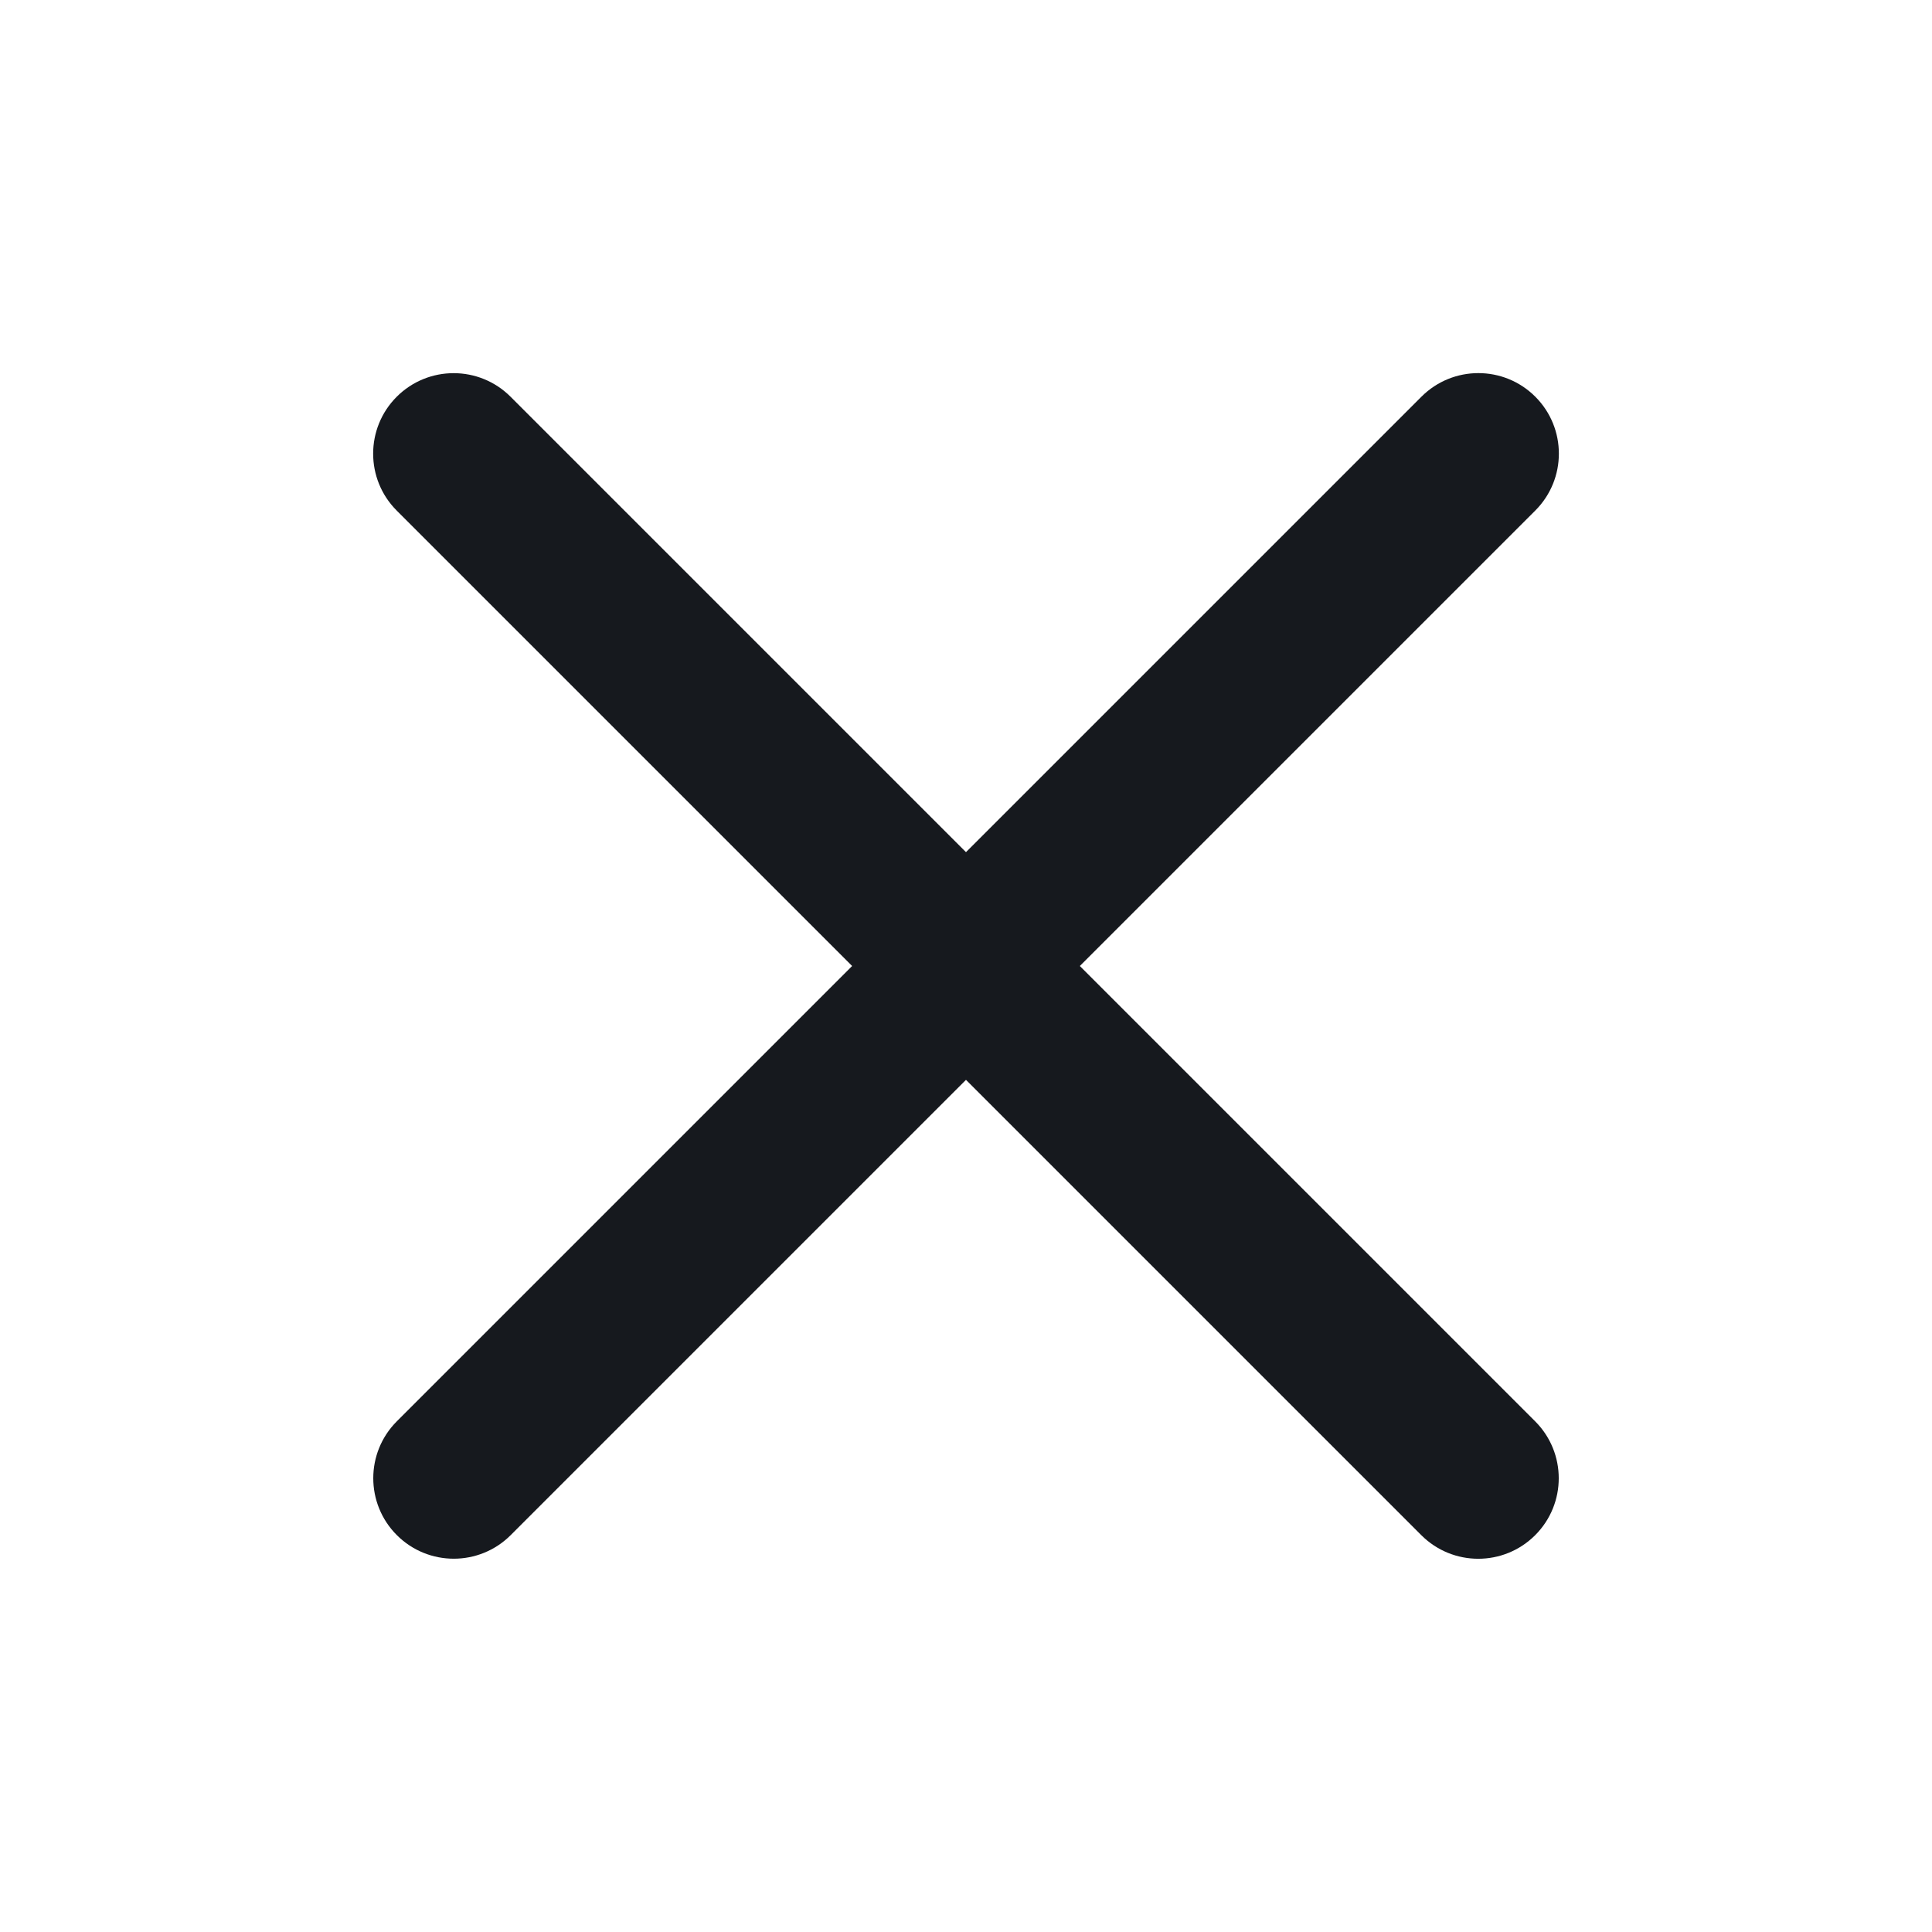
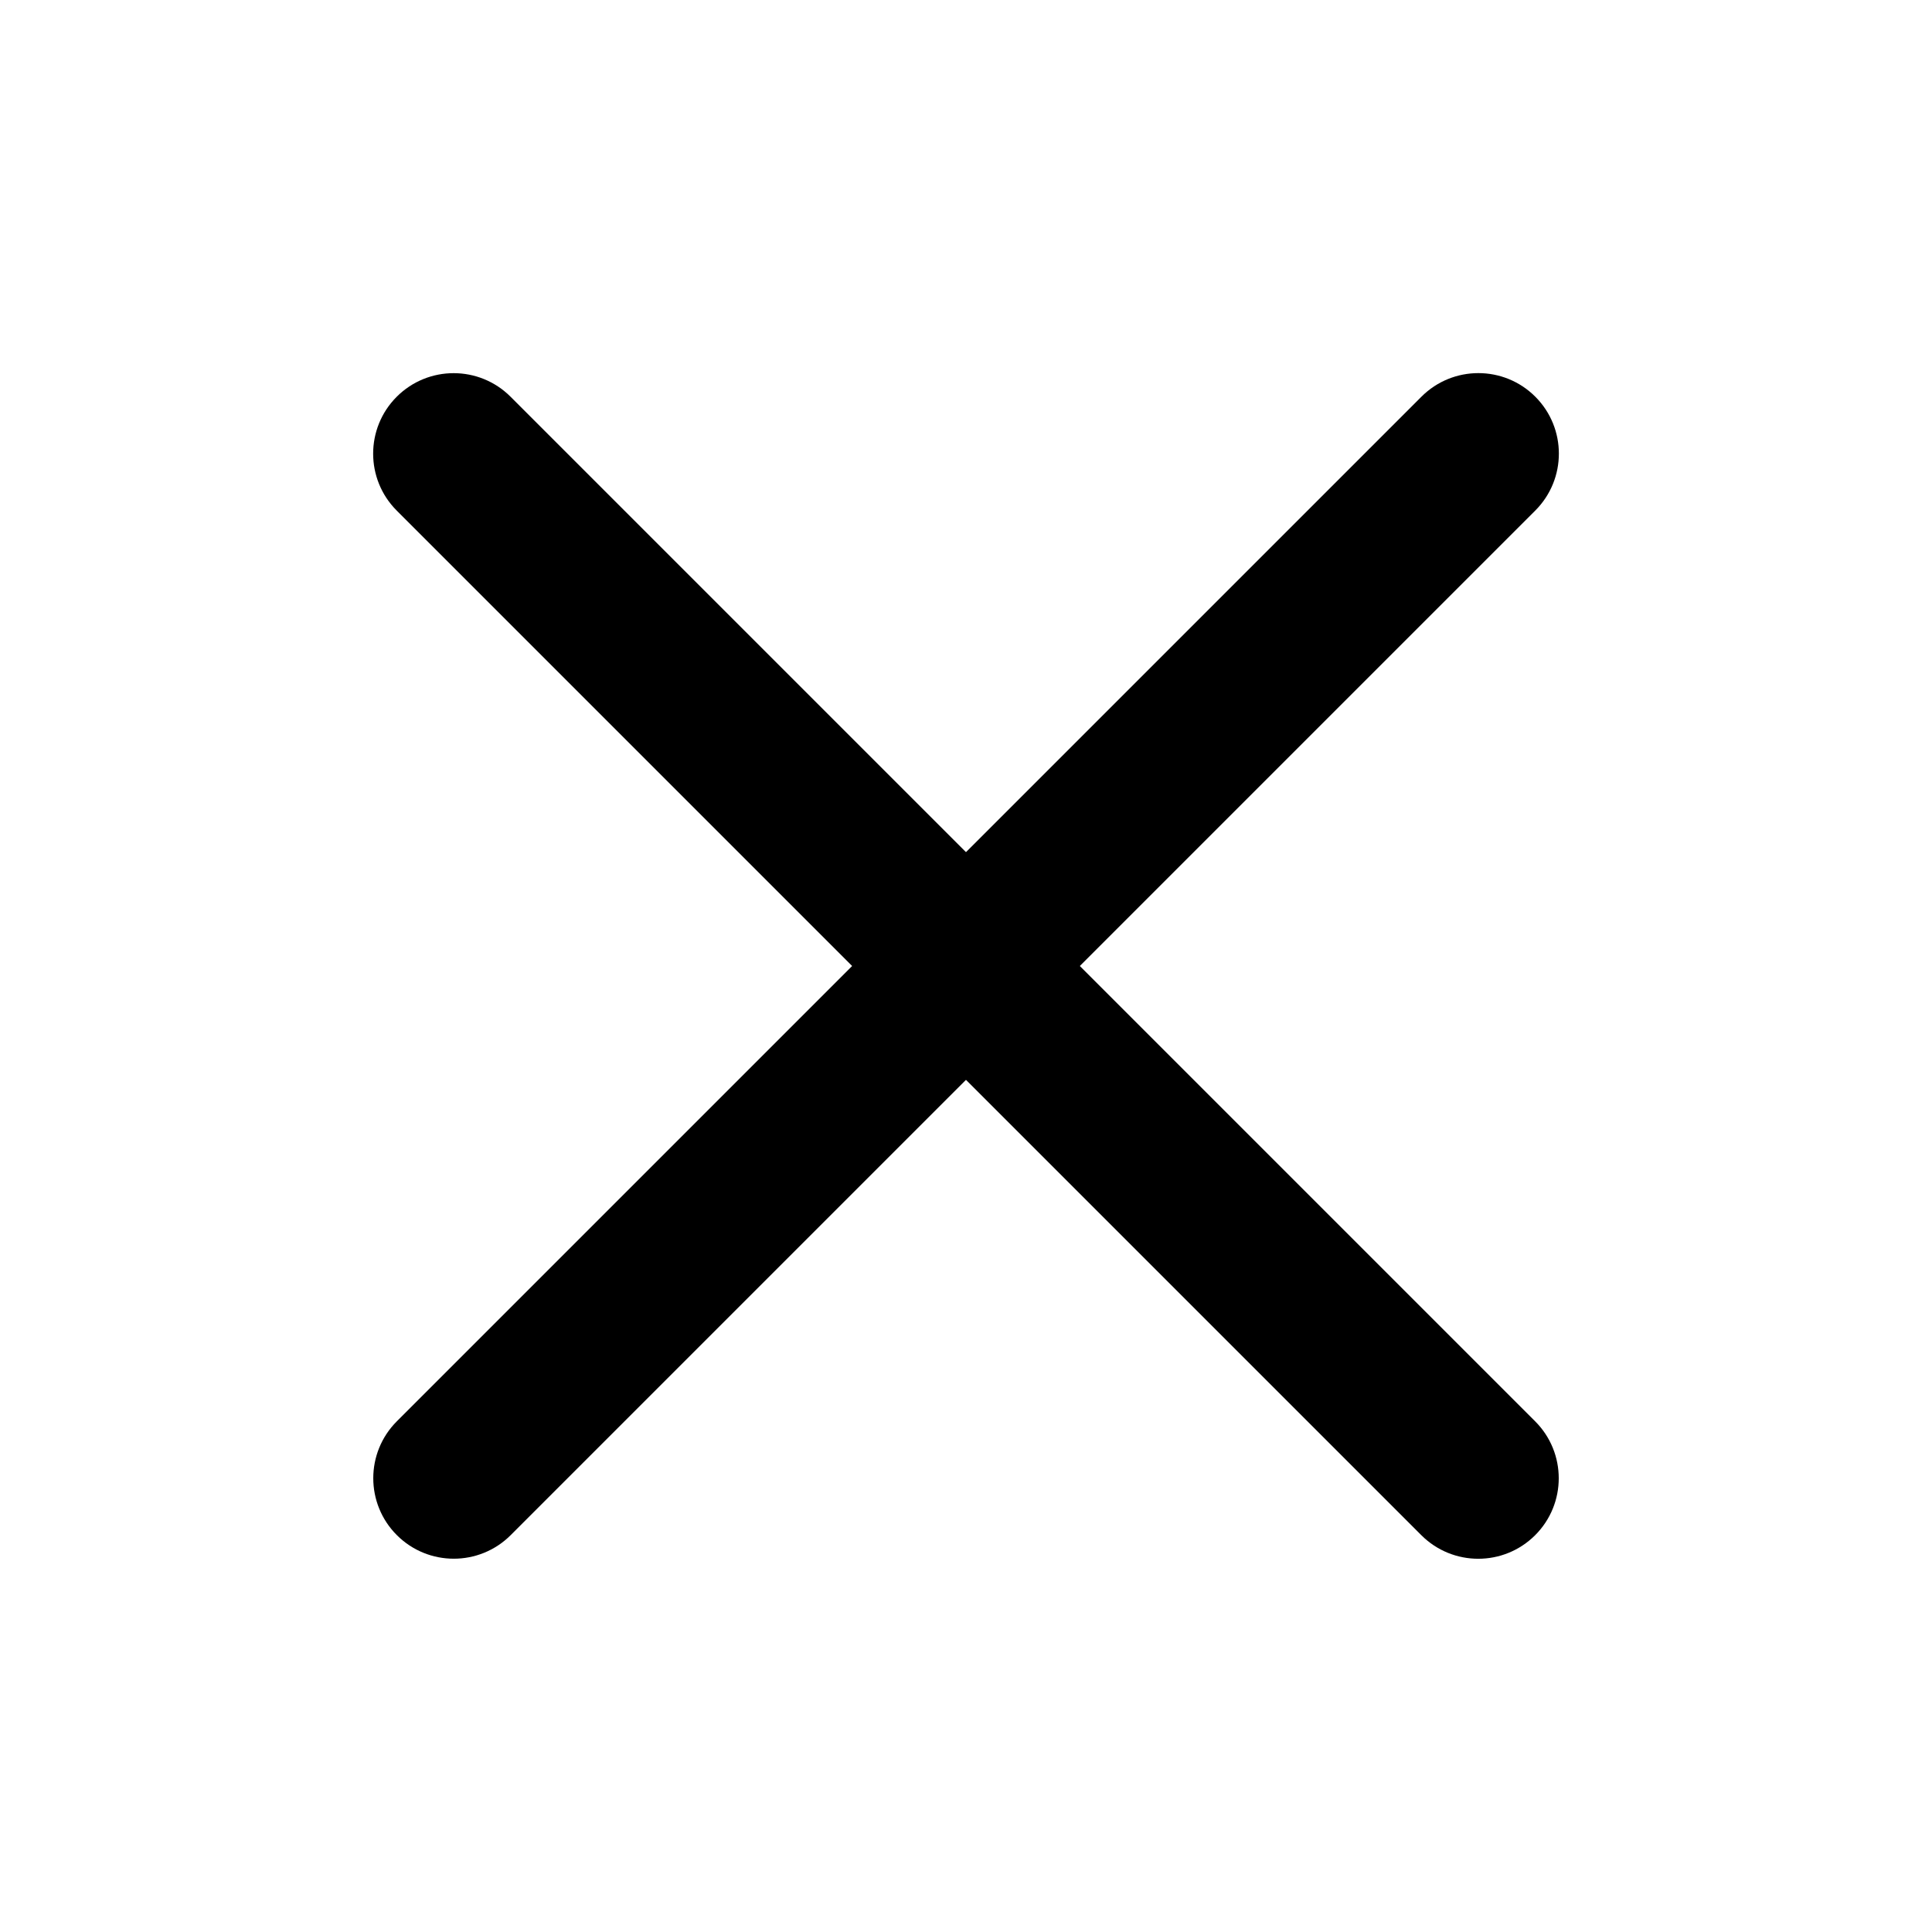
<svg xmlns="http://www.w3.org/2000/svg" width="24" height="24" viewBox="0 0 24 24" fill="none">
-   <rect x="18.363" y="19.777" width="20" height="2" rx="1" transform="rotate(-135 18.3633 19.7773)" fill="#16191E" />
-   <rect x="4.223" y="18.363" width="20" height="2" rx="1" transform="rotate(-45 4.22266 18.3633)" fill="#16191E" />
+   <rect x="18.363" y="19.777" width="20" height="2" rx="1" transform="rotate(-135 18.3633 19.7773)" fill="currentColor" />
+   <rect x="4.223" y="18.363" width="20" height="2" rx="1" transform="rotate(-45 4.22266 18.3633)" fill="currentColor" />
</svg>
